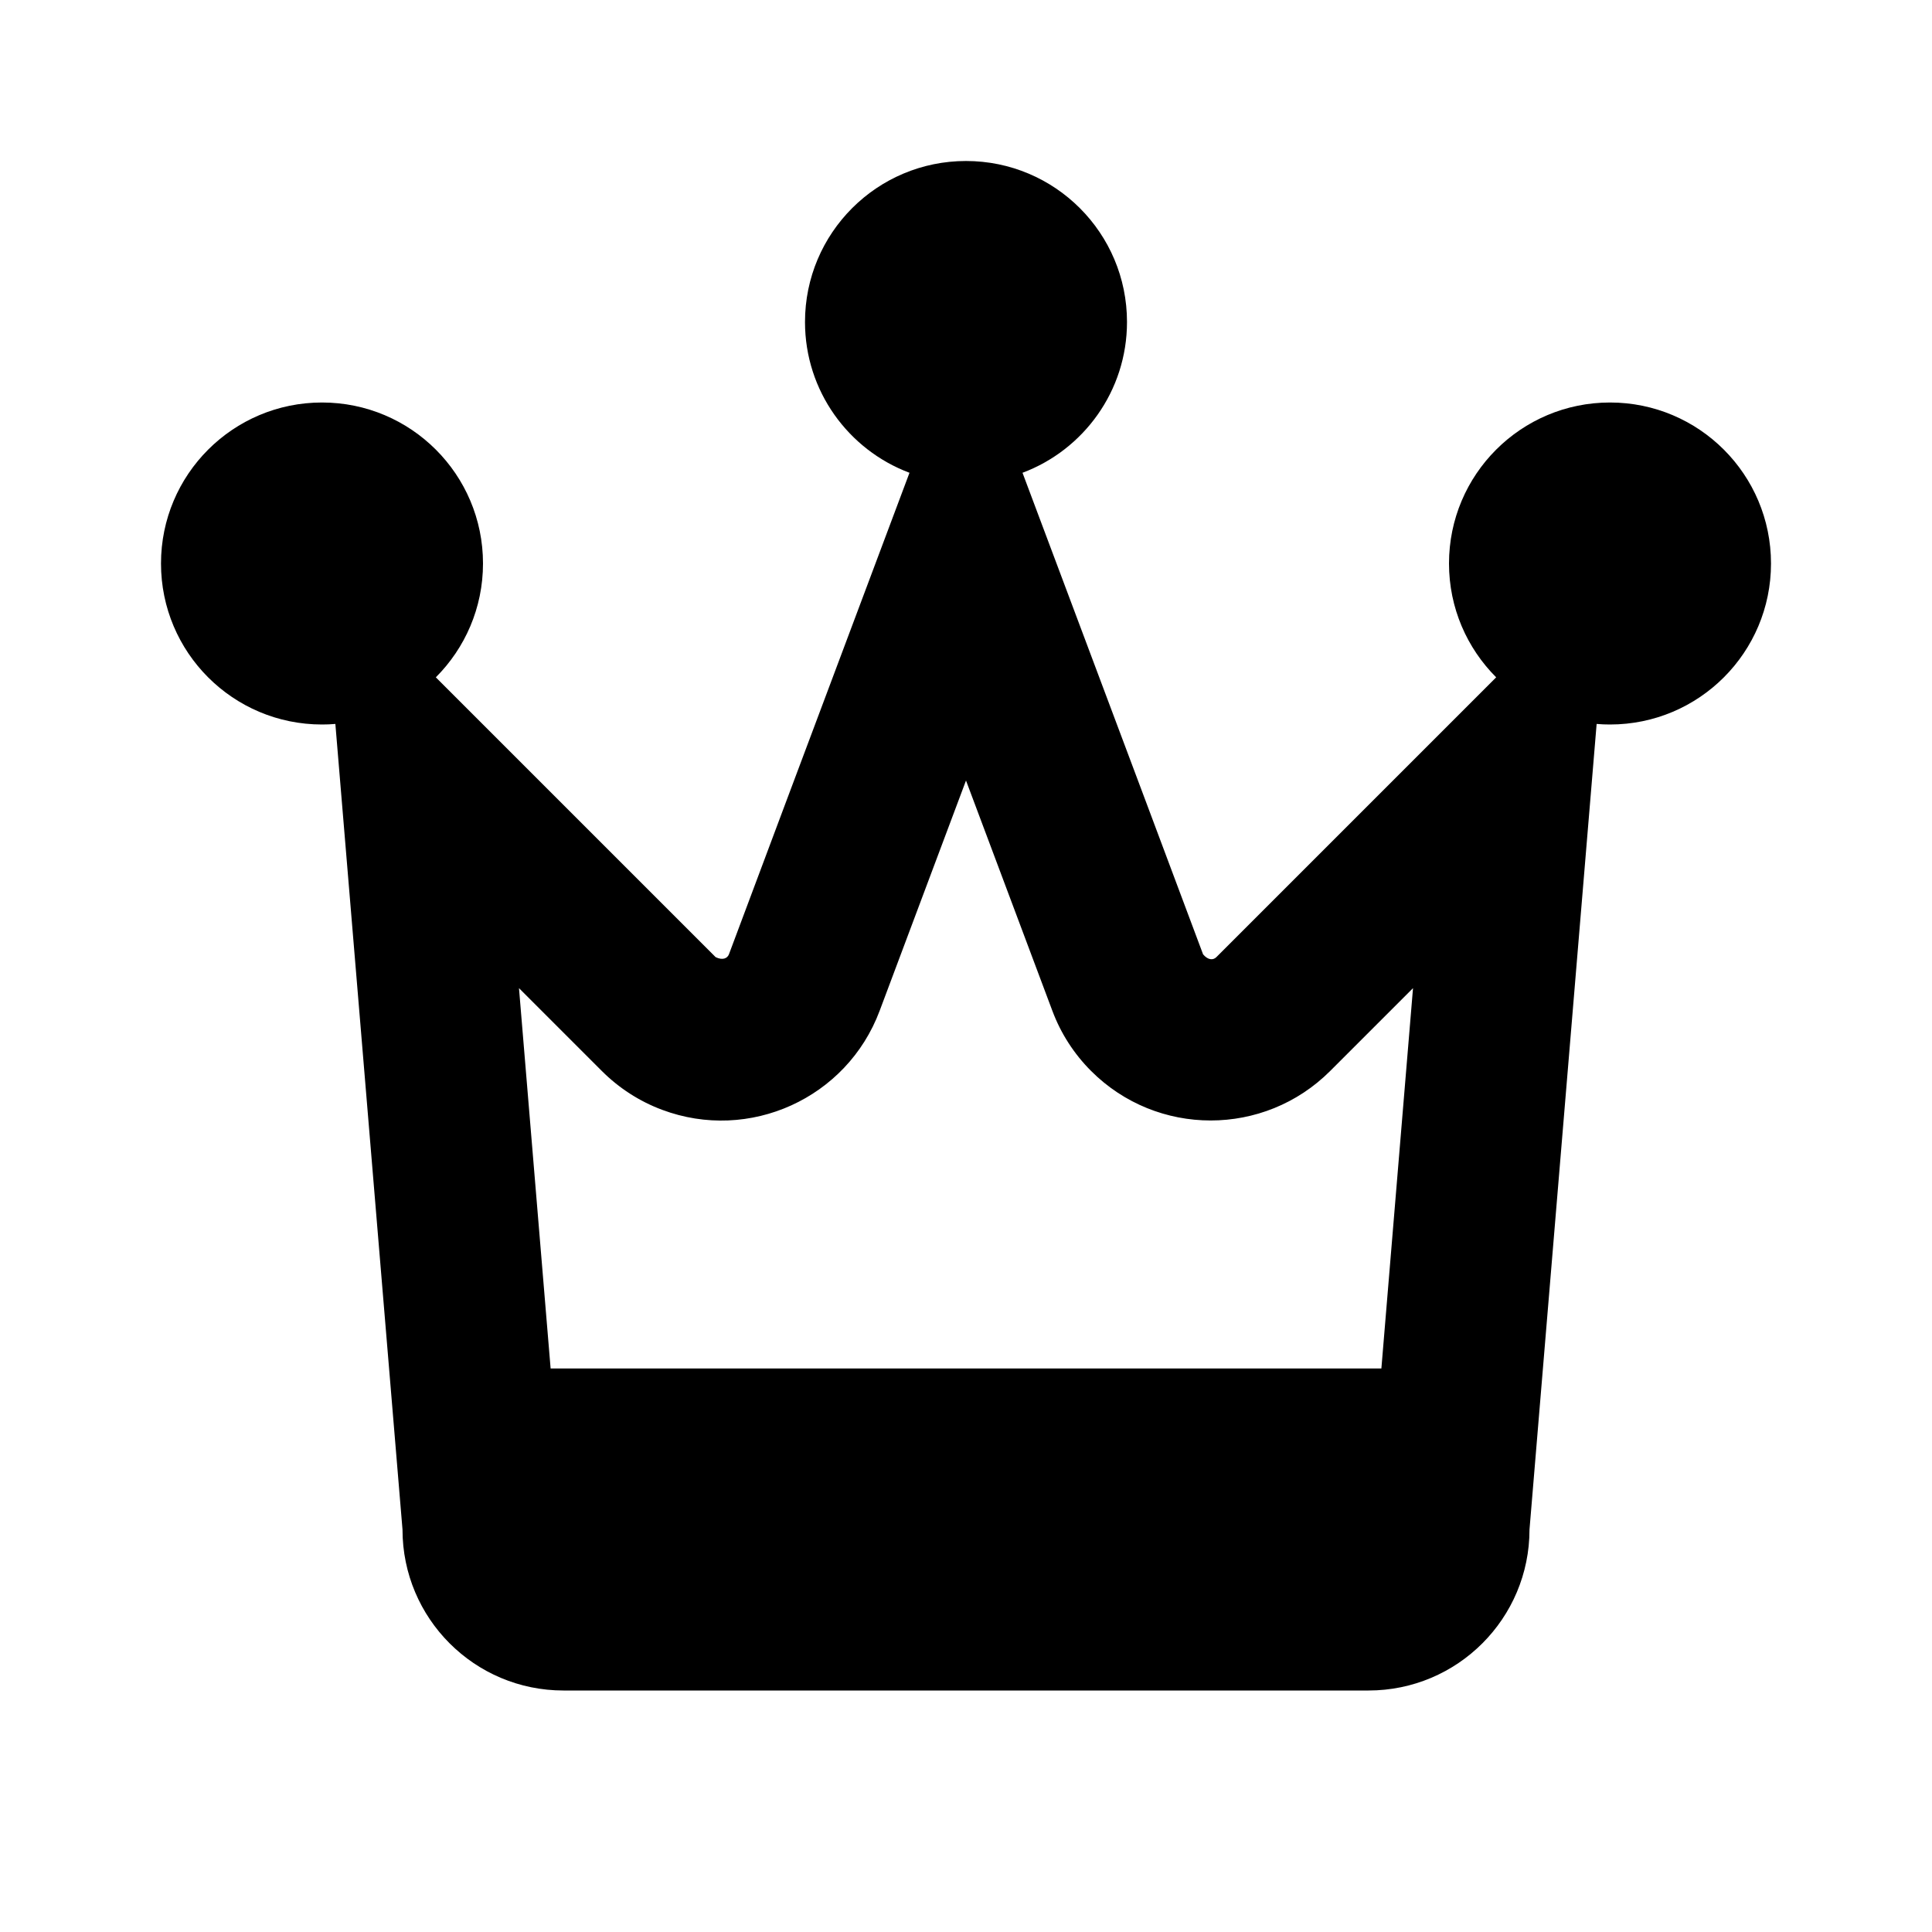
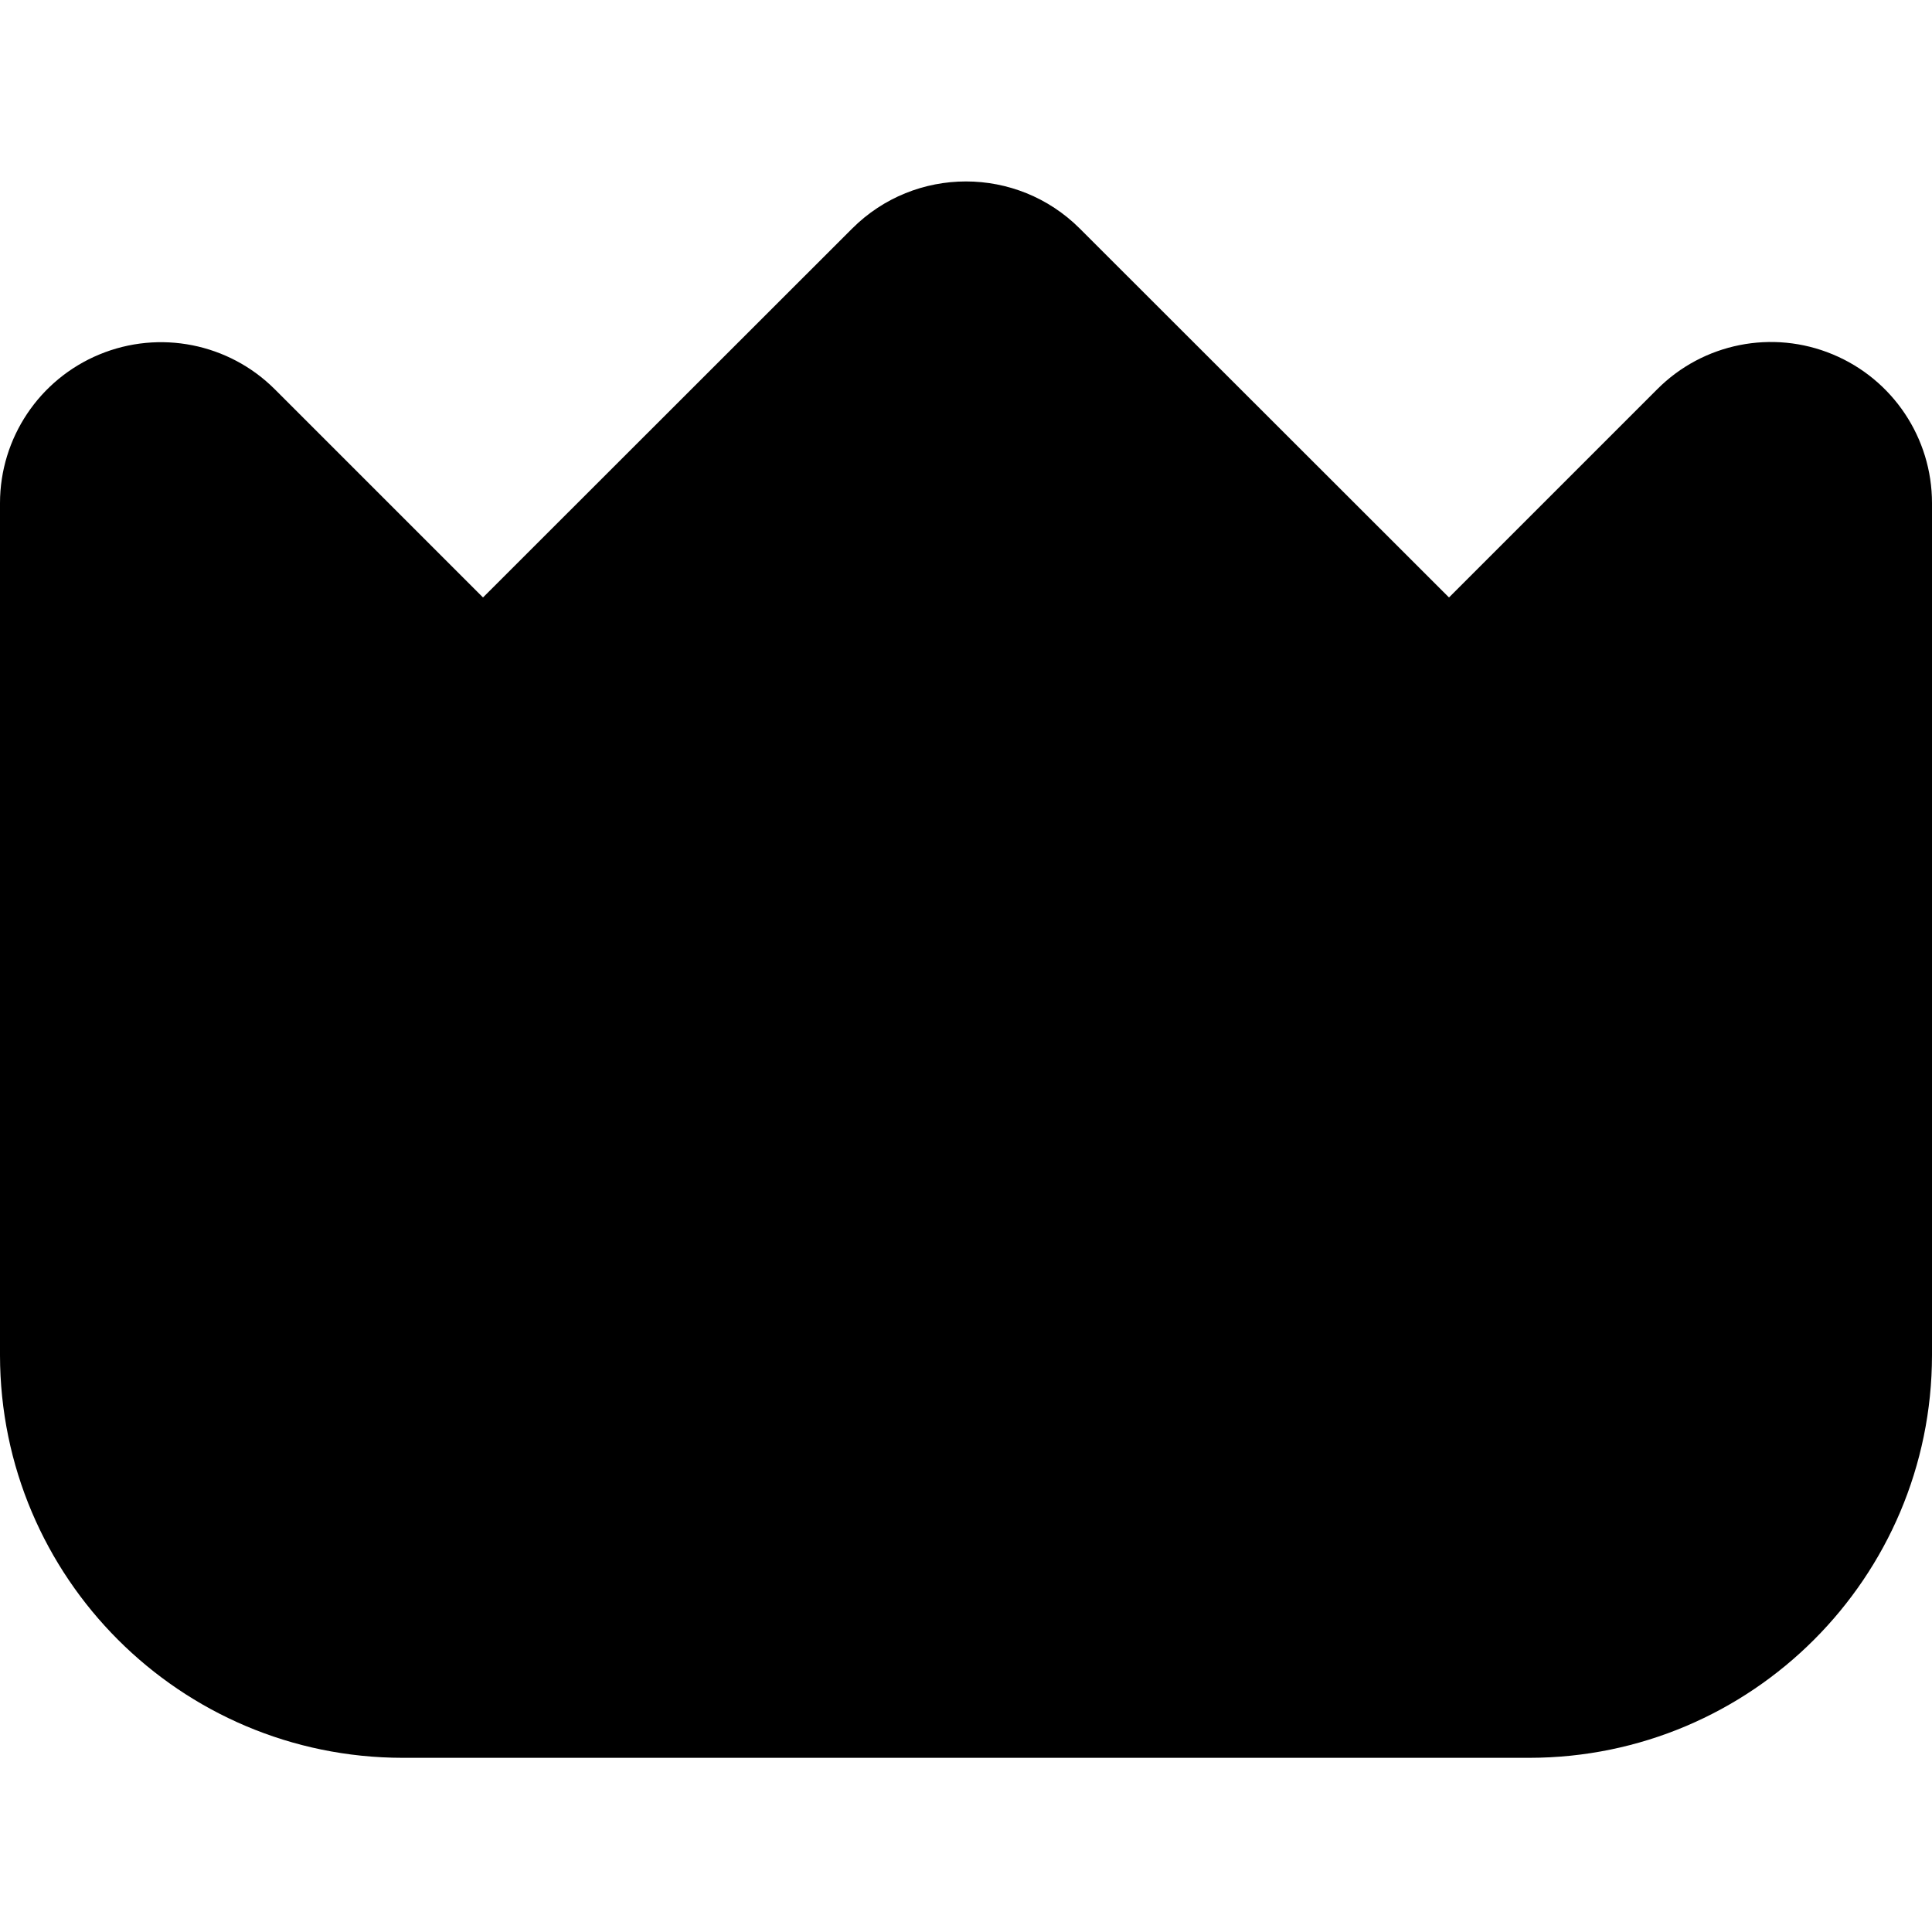
- <svg xmlns="http://www.w3.org/2000/svg" width="24" height="24" viewBox="0 0 24 24">
-   <path fill-rule="evenodd" clip-rule="evenodd" d="M14 4C14 4.857 13.46 5.589 12.702 5.873L14.229 9.943L14.945 11.855C15.007 11.929 15.071 11.929 15.11 11.89L16.553 10.447L18.586 8.414C18.224 8.052 18 7.552 18 7C18 5.895 18.895 5 20 5C21.105 5 22 5.895 22 7C22 8.105 21.105 9 20 9C19.944 9 19.889 8.998 19.834 8.993L19 19C19 20.105 18.105 21 17 21H7C5.895 21 5 20.105 5 19L4.166 8.993C4.111 8.998 4.056 9 4 9C2.895 9 2 8.105 2 7C2 5.895 2.895 5 4 5C5.105 5 6 5.895 6 7C6 7.552 5.776 8.052 5.414 8.414L7.447 10.447L8.89 11.89C8.977 11.932 9.035 11.906 9.055 11.855L9.771 9.943L11.298 5.873C10.54 5.589 10 4.857 10 4C10 2.895 10.895 2 12 2C13.105 2 14 2.895 14 4ZM6.84 17L6.447 12.275L7.476 13.304C7.688 13.516 7.943 13.681 8.224 13.786C9.309 14.193 10.52 13.643 10.927 12.557L12 9.696L13.073 12.557C13.178 12.838 13.342 13.092 13.554 13.304C14.374 14.124 15.704 14.124 16.524 13.304L17.553 12.275L17.16 17H6.84Z" />
+ <svg xmlns="http://www.w3.org/2000/svg" width="32" height="32" viewBox="0 0 32 32">
+   <g transform="translate(-150 -1719)">
+     <rect width="32" height="32" transform="translate(150 1719)" fill="none" />
+     <path d="M30.355,5.283a2.659,2.659,0,0,0-2.907.579L24,9.31,17.885,3.2a2.667,2.667,0,0,0-3.771,0L8,9.31,4.552,5.862A2.667,2.667,0,0,0,0,7.747V21.862a6.675,6.675,0,0,0,6.667,6.667H25.333A6.675,6.675,0,0,0,32,21.862V7.747A2.667,2.667,0,0,0,30.355,5.283Z" transform="translate(150 1719.586)" />
+   </g>
</svg>
